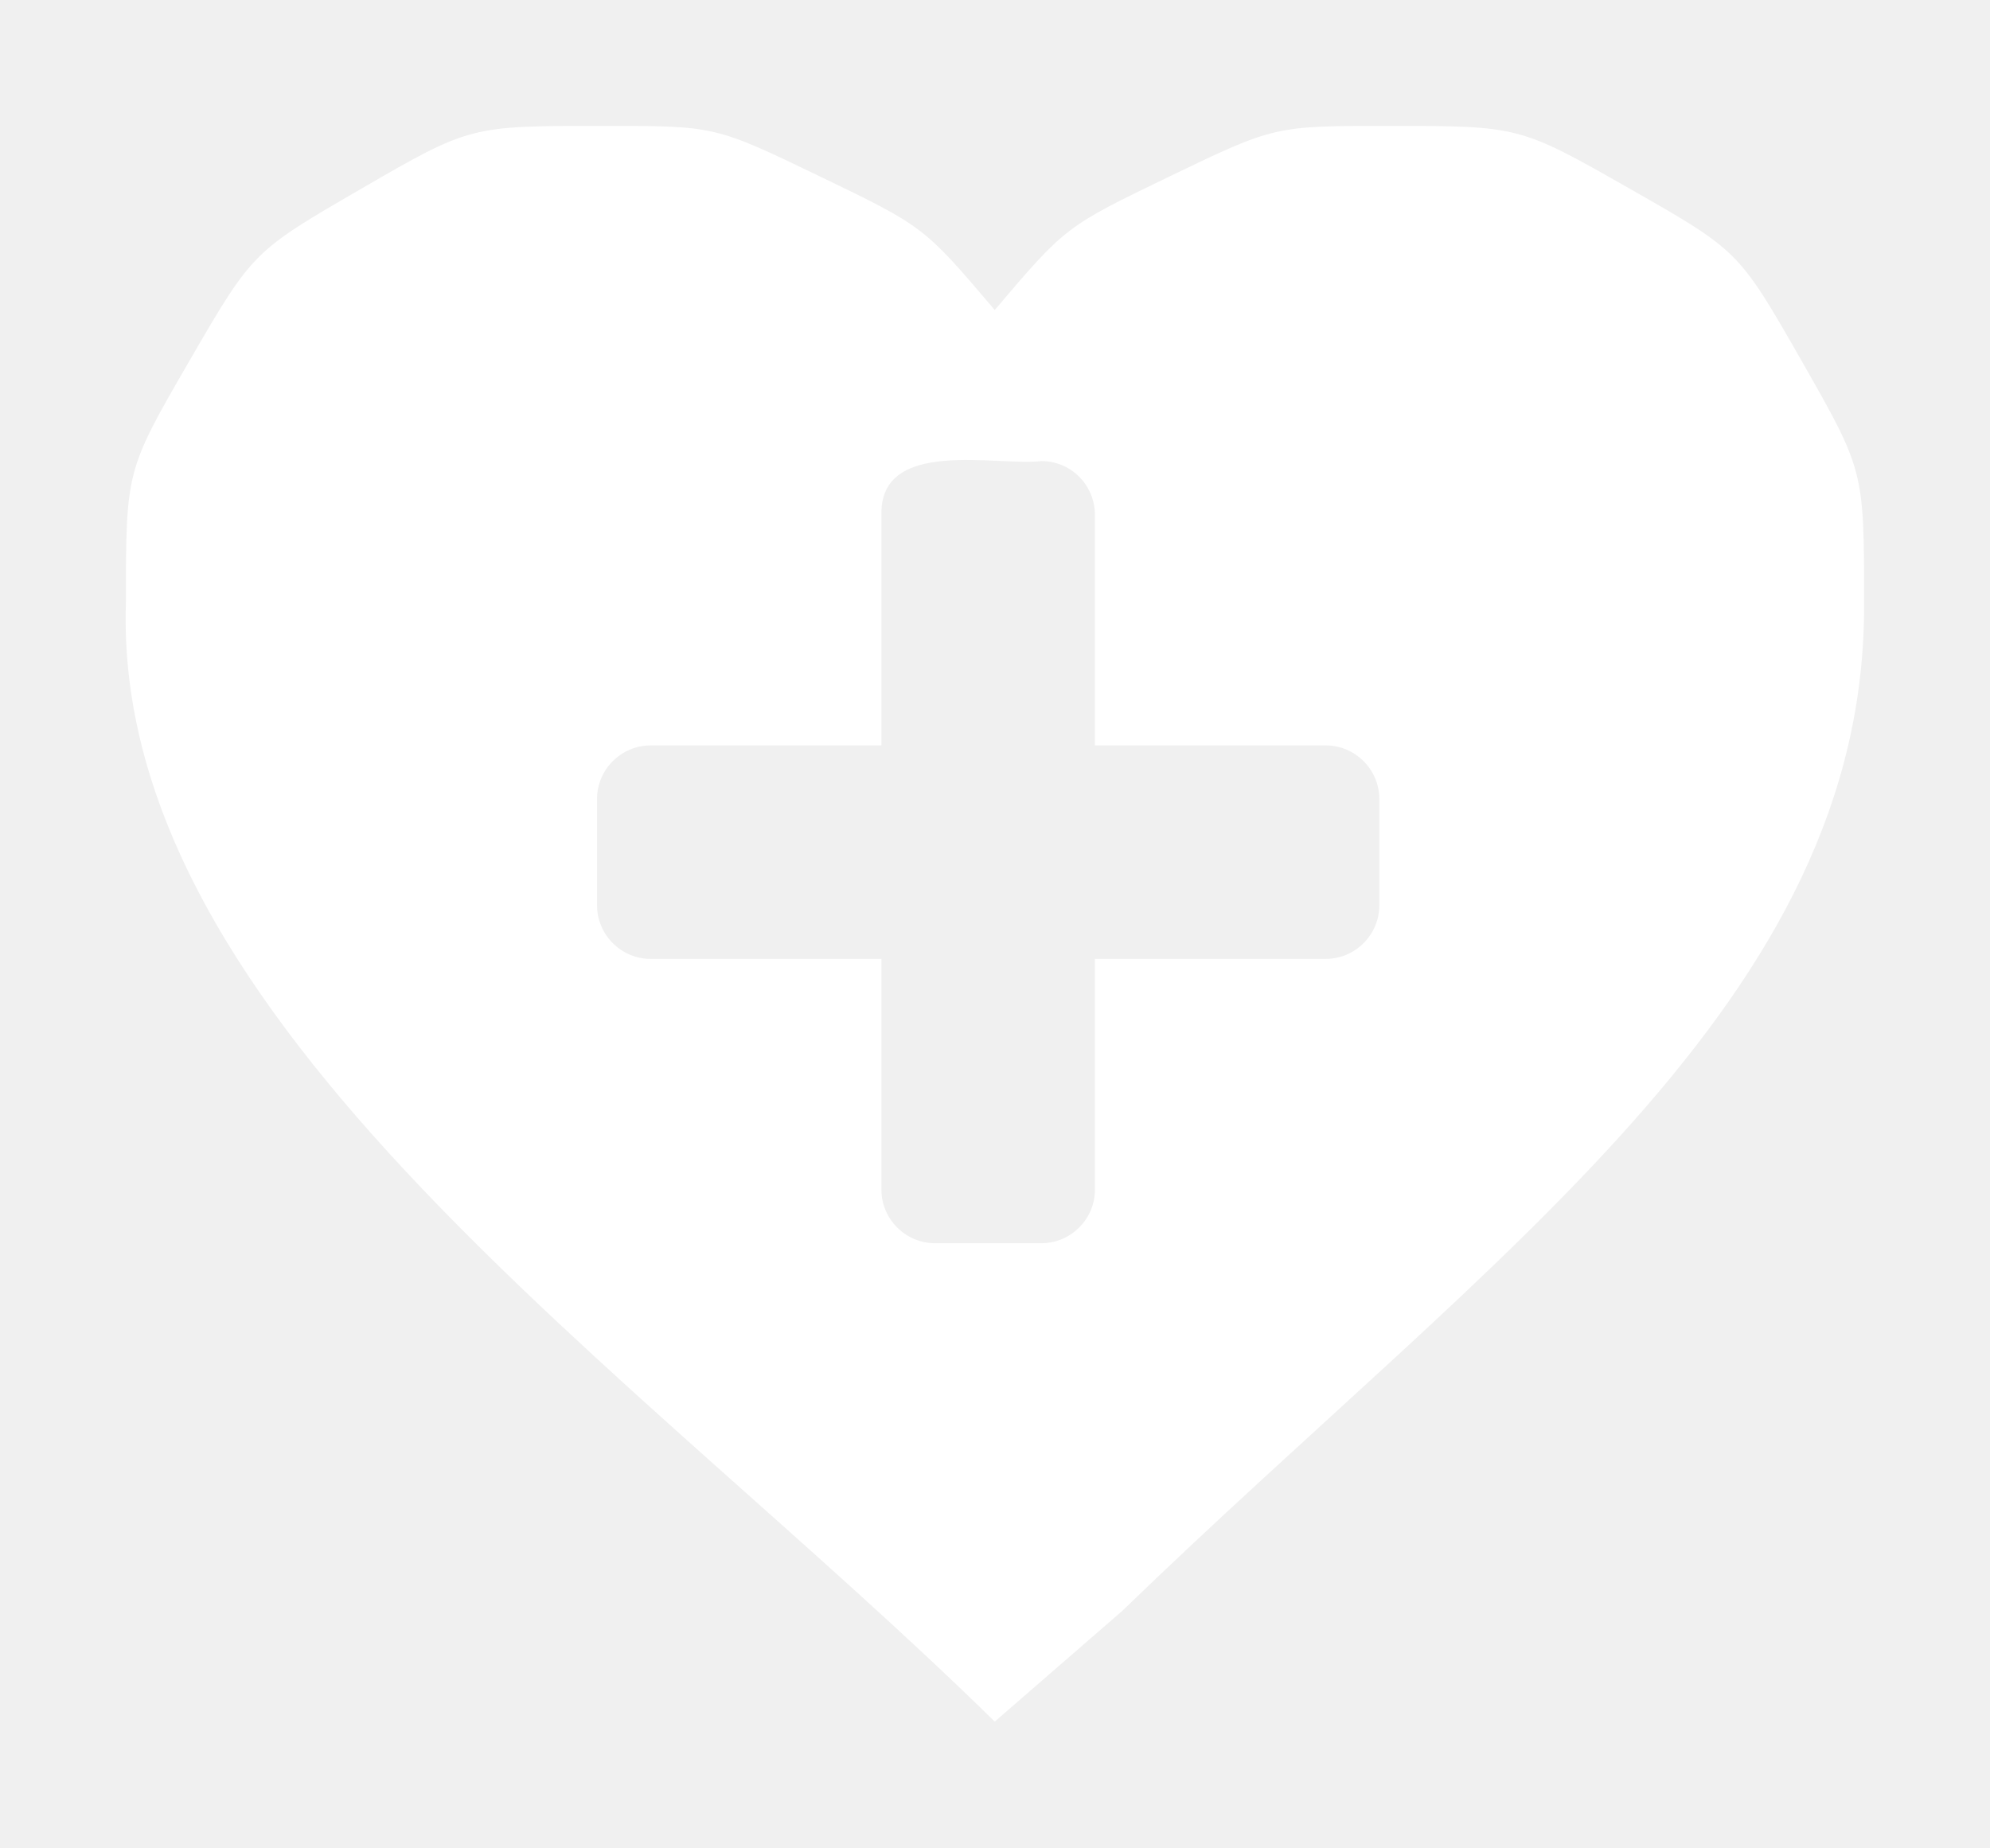
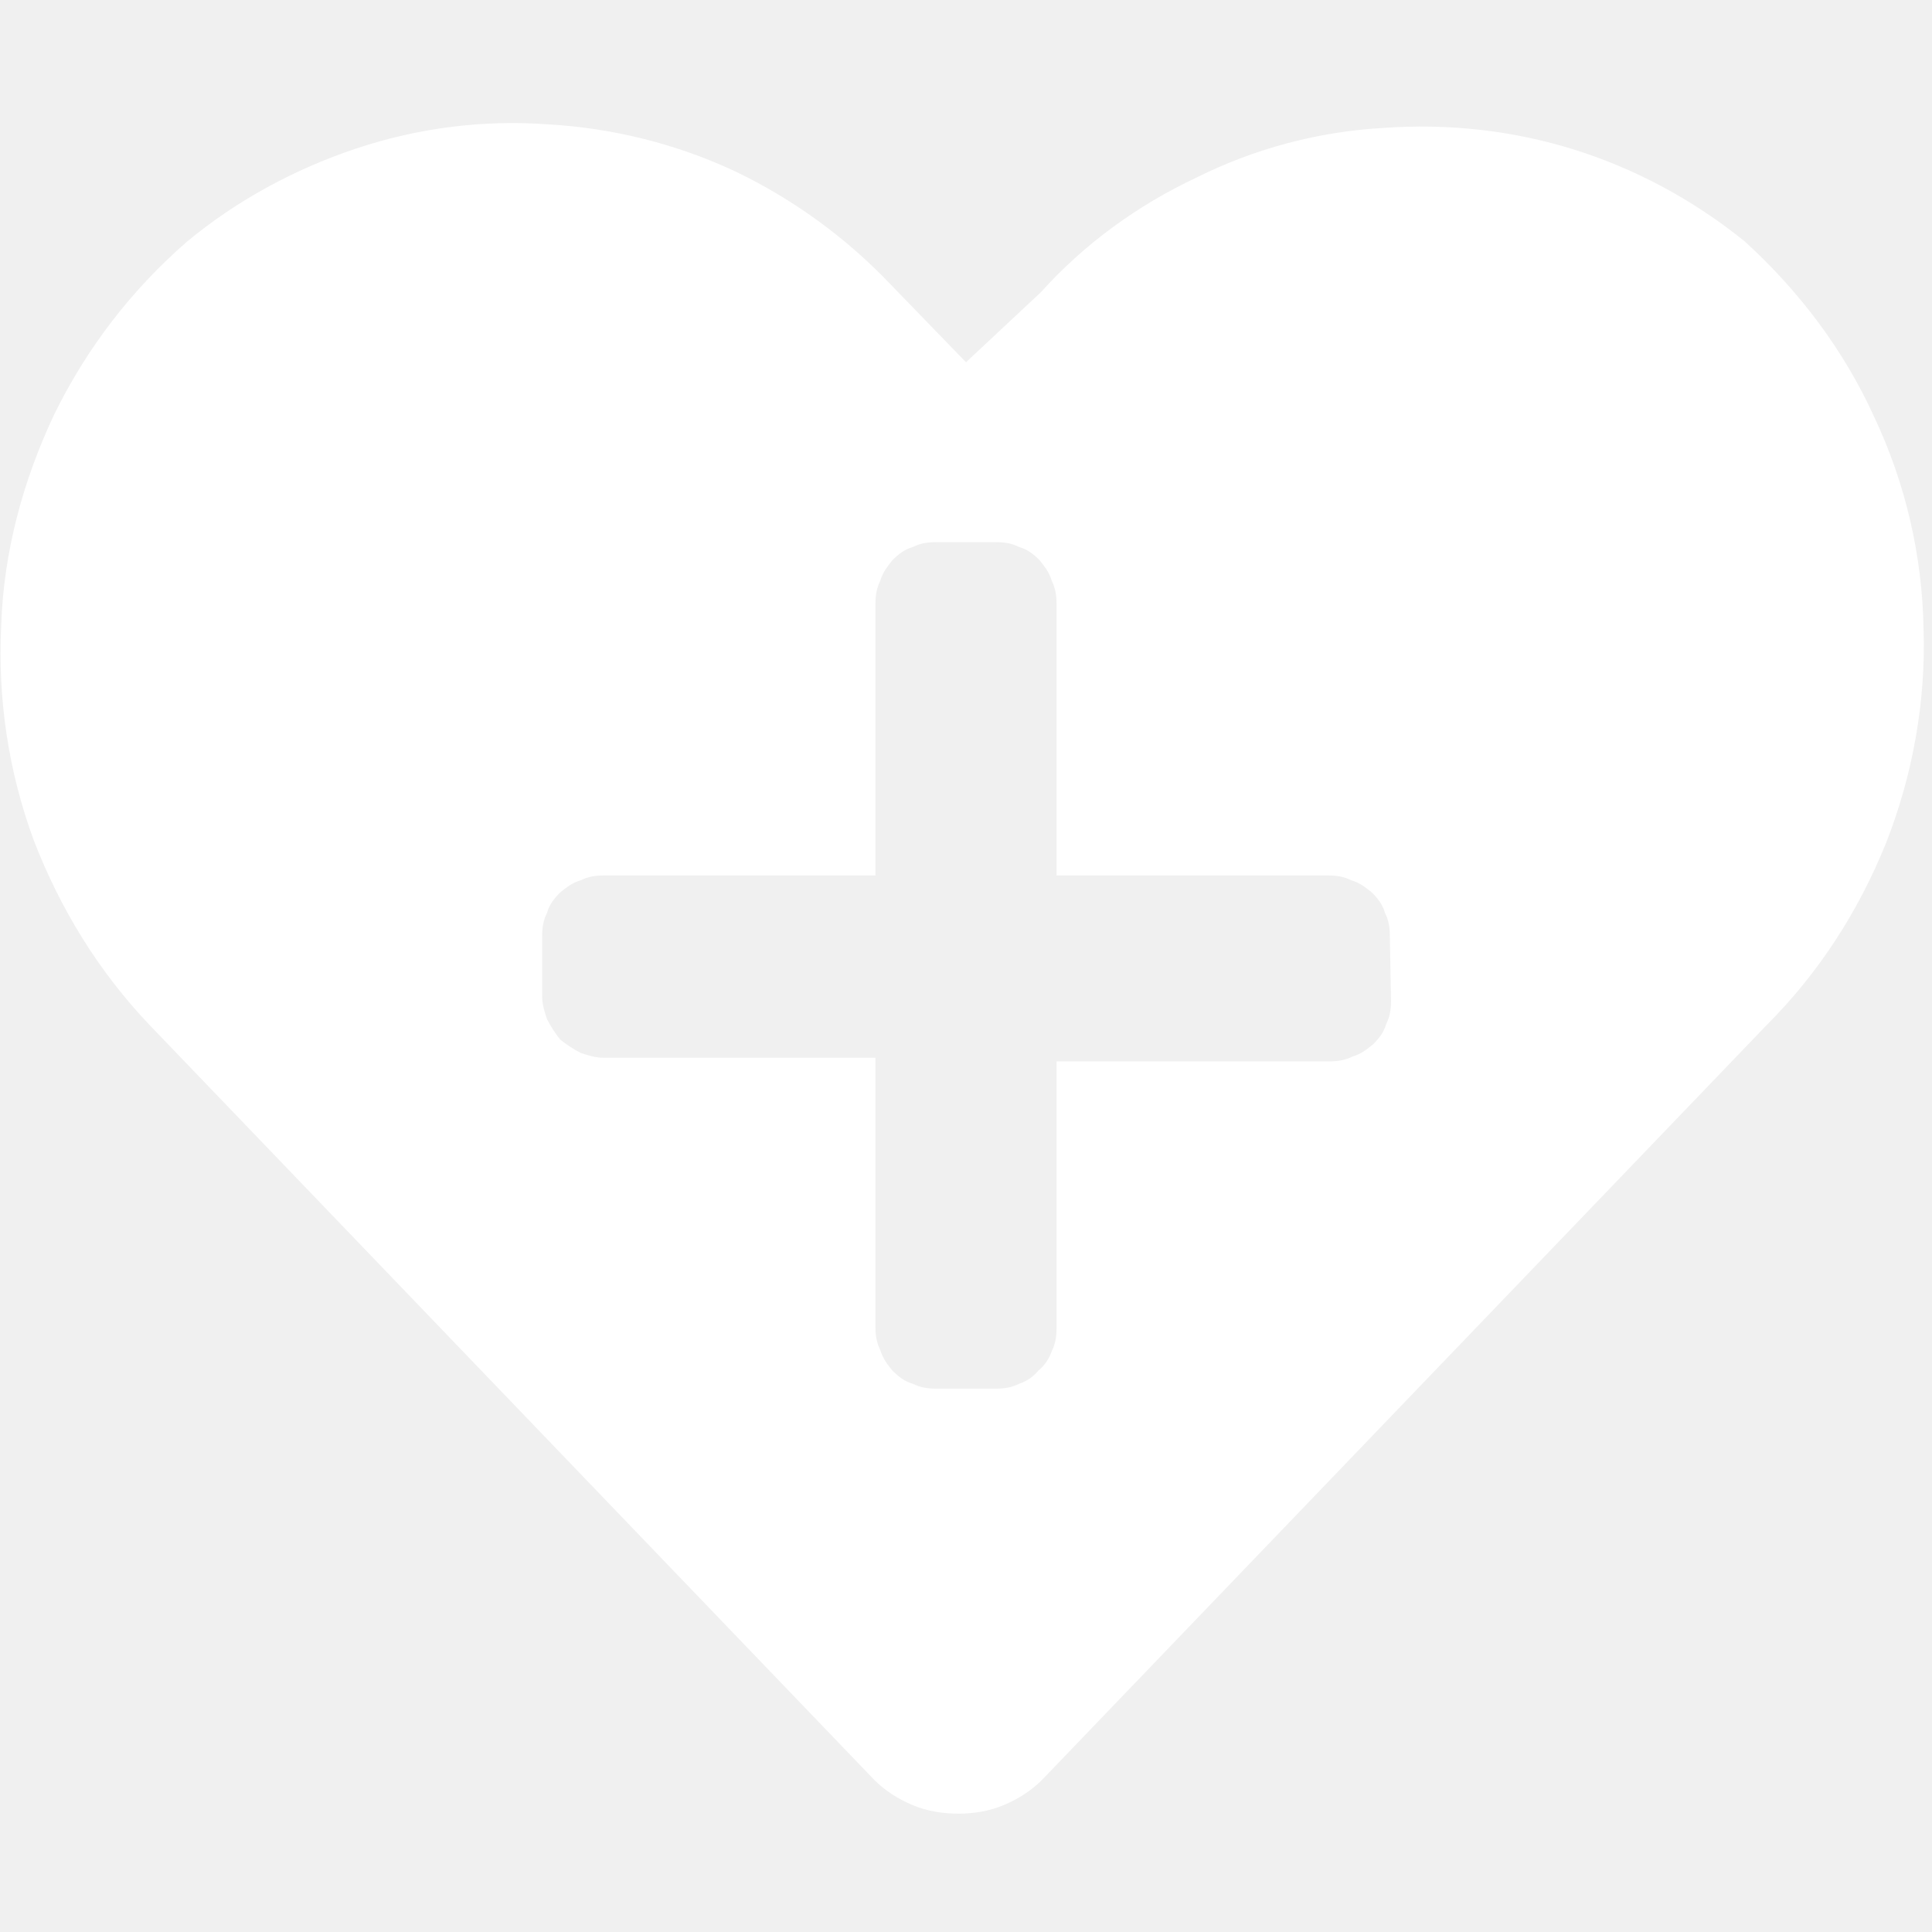
- <svg xmlns="http://www.w3.org/2000/svg" version="1.1" x="0px" y="0px" viewBox="0 0 379.3 352.2" style="enable-background:new 0 0 379.3 352.2;" xml:space="preserve">
-   <style type="text/css">
- 	.st0{fill-rule:evenodd;clip-rule:evenodd;fill:#fff}
- </style>
-   <path class="st0" d="M264.5,24c25.1,0,25.1,0,46,11.9c20.9,11.9,20.9,11.9,32.9,32.9c11.9,20.9,11.9,20.9,11.9,46  c0.5,76-70.5,123.6-141.4,192.3l-24.3,21.1C120.9,260.7,21.3,194.7,24,114.8c0-25.1,0-25.1,12.1-46S48.3,47.9,69,35.9  S89.7,24,115.2,24c21.1,0,21.1,0,41,9.6s19.9,9.6,33.4,25.5c13.5-15.9,13.5-15.9,33.4-25.5S243,24,264.5,24z M198.5,87.9  c-8.6,1-30.8-4.5-30.5,10.2c0,0,0,44,0,44h-44c-5.6,0-10.2,4.6-10.2,10.2v20.3c0,5.6,4.6,10.2,10.2,10.2h44v44  c0,5.6,4.6,10.2,10.2,10.2h20.3c5.6,0,10.2-4.6,10.2-10.2v-44h44c5.6,0,10.2-4.6,10.2-10.2v-20.3c0-5.6-4.6-10.2-10.2-10.2h-44V98  C208.6,92.4,204.1,87.9,198.5,87.9z" />
+ <svg xmlns="http://www.w3.org/2000/svg" viewBox="0 0 16 14" width="20" height="20">
+   <style>
+ 		tspan { white-space:pre }
+ 		.shp0 { fill: #ffffff }
+ 	</style>
+   <path id="Layer" fill-rule="evenodd" class="shp0" d="M14.45 1C14.9 1.41 15.27 1.9 15.52 2.45C15.78 3 15.92 3.6 15.93 4.21C15.95 4.81 15.84 5.42 15.62 5.98C15.39 6.55 15.06 7.06 14.63 7.49L8.63 13.74C8.54 13.83 8.43 13.9 8.31 13.95C8.19 14 8.06 14.02 7.94 14.02C7.81 14.02 7.68 14 7.56 13.95C7.44 13.9 7.33 13.83 7.24 13.74L1.24 7.49C0.82 7.05 0.5 6.53 0.28 5.96C0.07 5.39 -0.02 4.79 0.01 4.18C0.03 3.57 0.19 2.98 0.45 2.43C0.72 1.88 1.09 1.4 1.55 1C1.96 0.66 2.44 0.4 2.95 0.23C3.46 0.06 4 -0.01 4.54 0.03C5.07 0.06 5.6 0.19 6.09 0.42C6.57 0.65 7.01 0.97 7.38 1.36L8 2L8.62 1.42C8.98 1.02 9.42 0.7 9.91 0.47C10.39 0.23 10.92 0.09 11.45 0.06C11.99 0.02 12.53 0.08 13.04 0.24C13.55 0.4 14.03 0.66 14.45 1ZM11.51 6.75C11.51 6.68 11.5 6.62 11.47 6.56C11.45 6.49 11.41 6.44 11.36 6.39C11.31 6.35 11.26 6.31 11.19 6.29C11.13 6.26 11.07 6.25 11 6.25L8.75 6.25L8.75 4C8.75 3.93 8.74 3.87 8.71 3.81C8.69 3.74 8.65 3.69 8.61 3.64C8.56 3.59 8.51 3.55 8.44 3.53C8.38 3.5 8.32 3.49 8.25 3.49L7.75 3.49C7.68 3.49 7.62 3.5 7.56 3.53C7.49 3.55 7.44 3.59 7.39 3.64C7.35 3.69 7.31 3.74 7.29 3.81C7.26 3.87 7.25 3.93 7.25 4L7.25 6.25L5 6.25C4.93 6.25 4.87 6.26 4.81 6.29C4.74 6.31 4.69 6.35 4.64 6.39C4.59 6.44 4.55 6.49 4.53 6.56C4.5 6.62 4.49 6.68 4.49 6.75L4.49 7.25C4.49 7.32 4.51 7.38 4.53 7.44C4.56 7.5 4.6 7.56 4.64 7.61C4.69 7.65 4.75 7.69 4.81 7.72C4.87 7.74 4.93 7.76 5 7.76L7.25 7.76L7.25 9.99C7.25 10.06 7.26 10.12 7.29 10.18C7.31 10.25 7.35 10.3 7.39 10.35C7.44 10.4 7.49 10.44 7.56 10.46C7.62 10.49 7.68 10.5 7.75 10.5L8.25 10.5C8.32 10.5 8.38 10.49 8.44 10.46C8.5 10.44 8.56 10.4 8.6 10.35C8.65 10.31 8.69 10.25 8.71 10.19C8.74 10.13 8.75 10.07 8.75 10L8.75 7.79L11.01 7.79C11.08 7.79 11.14 7.78 11.2 7.75C11.27 7.73 11.32 7.69 11.37 7.65C11.42 7.6 11.46 7.55 11.48 7.48C11.51 7.42 11.52 7.36 11.52 7.29L11.51 6.75Z" />
</svg>
